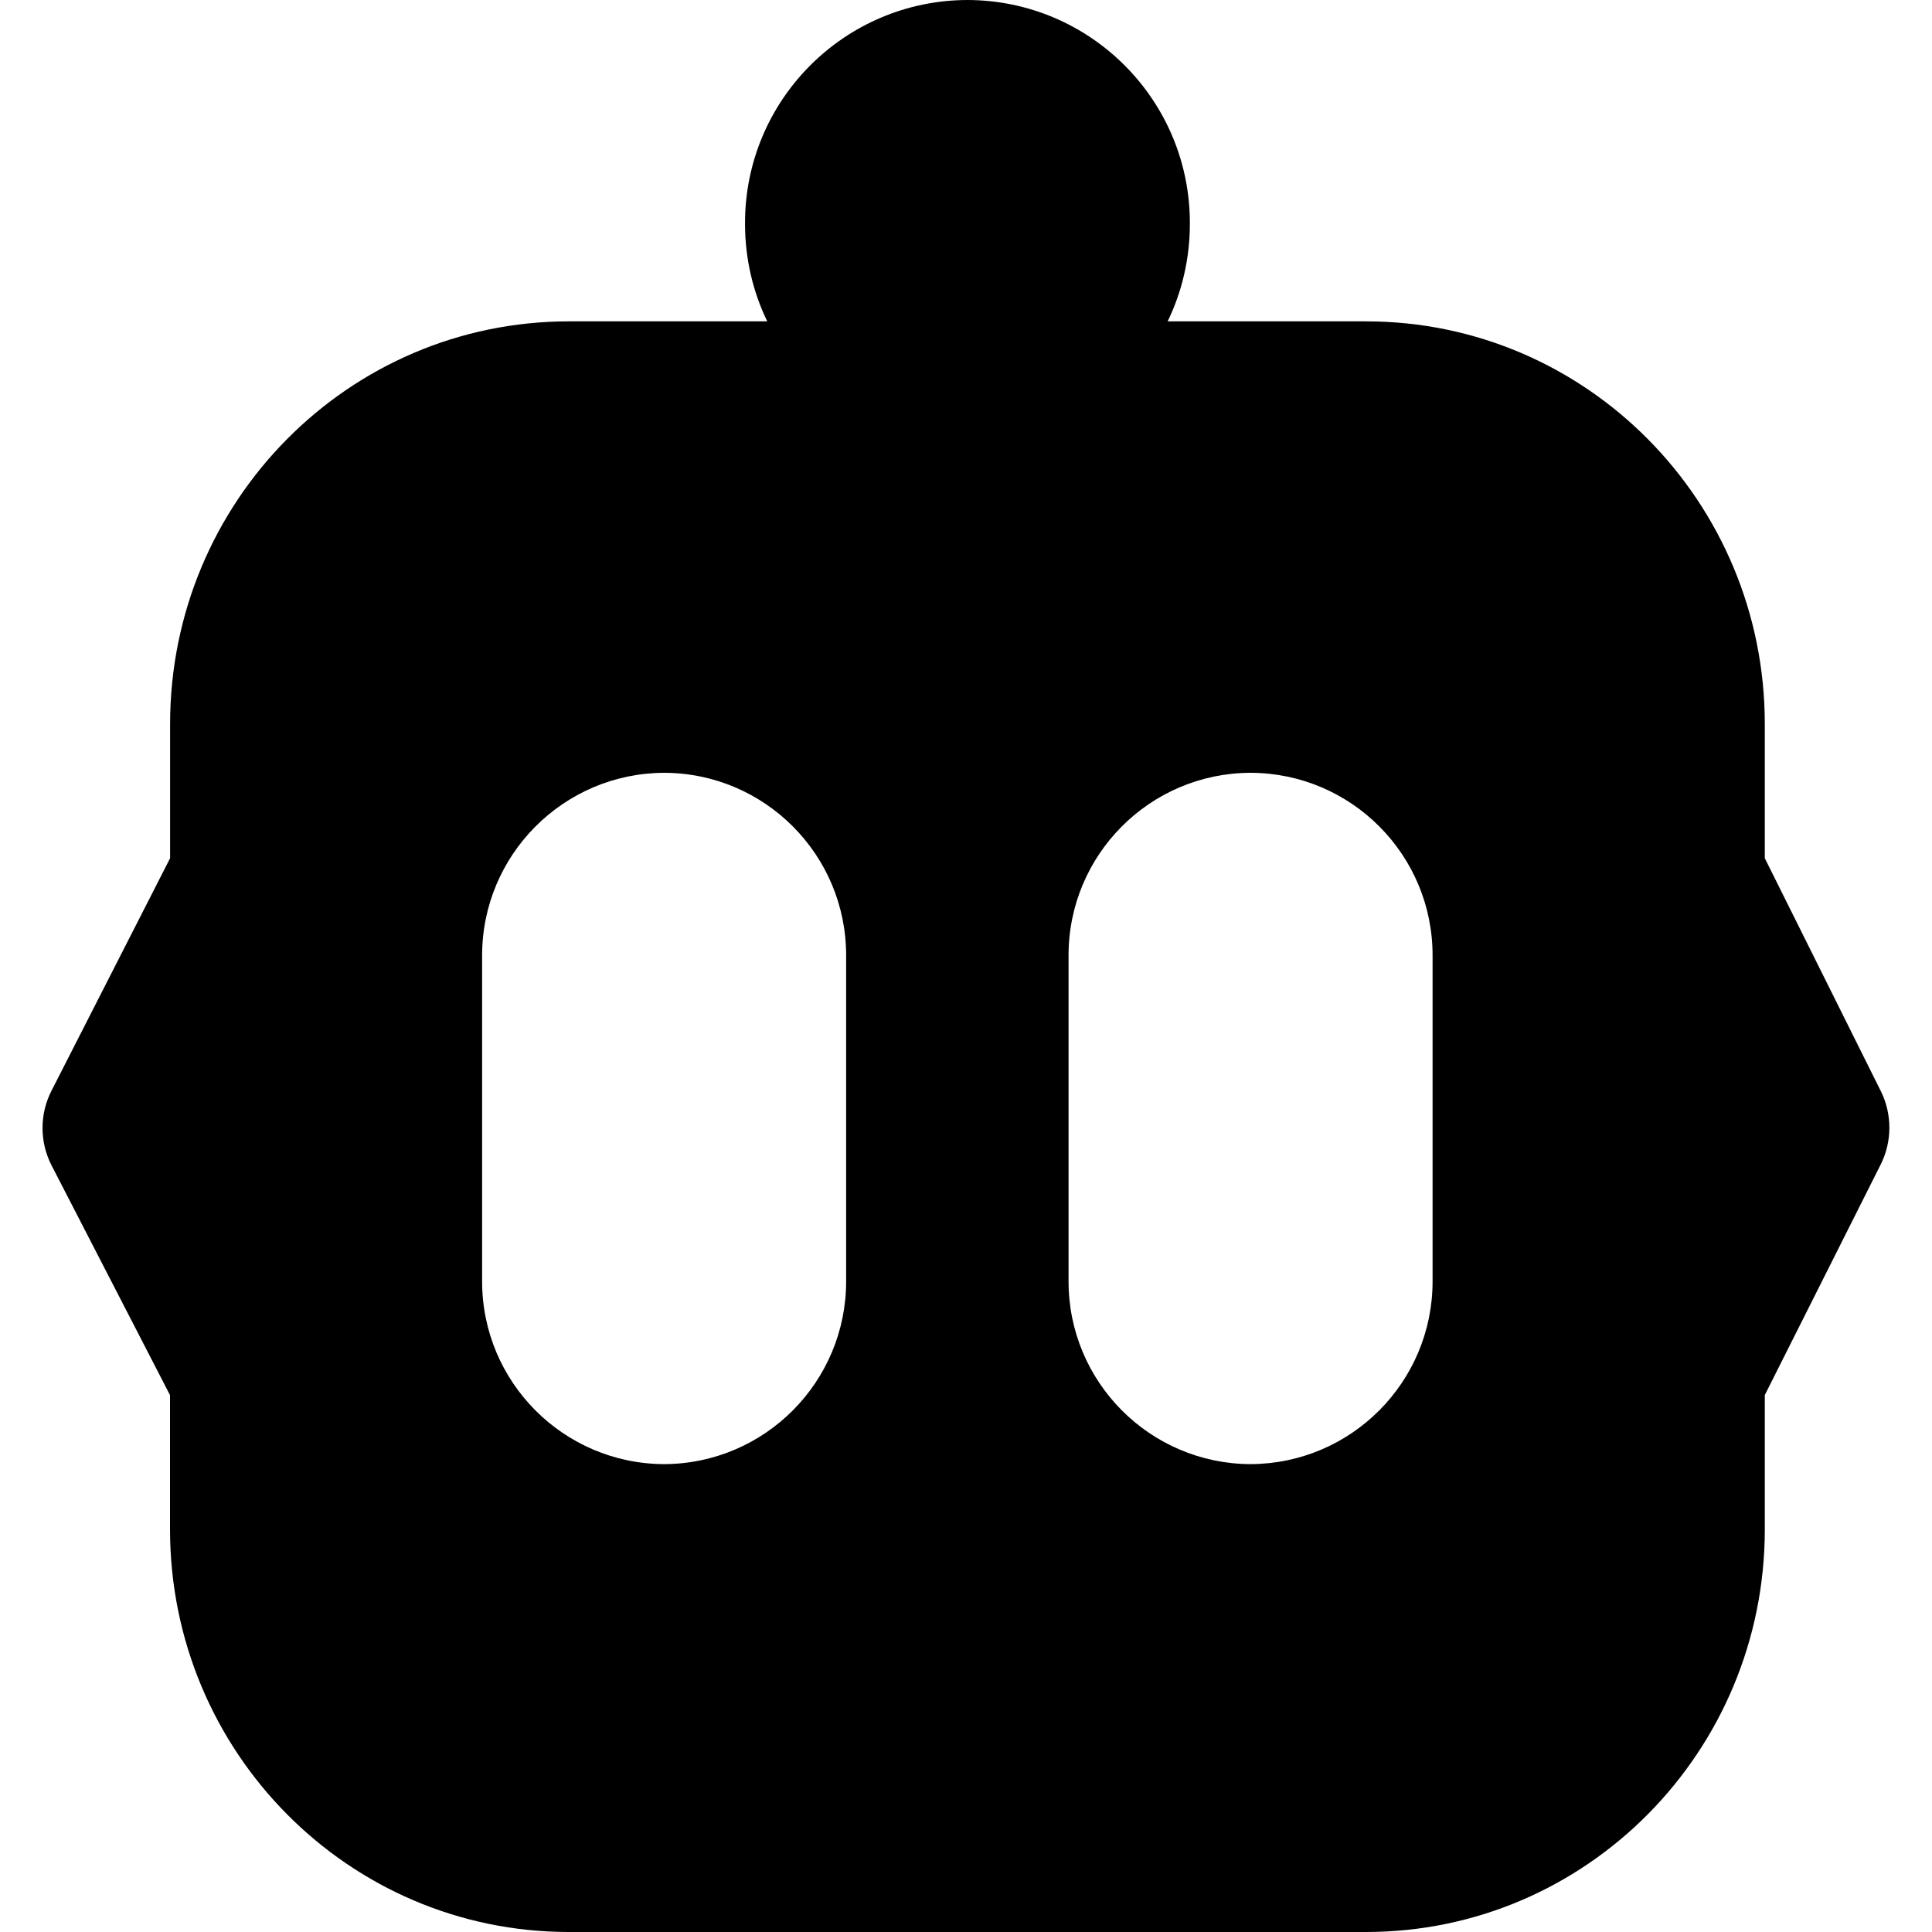
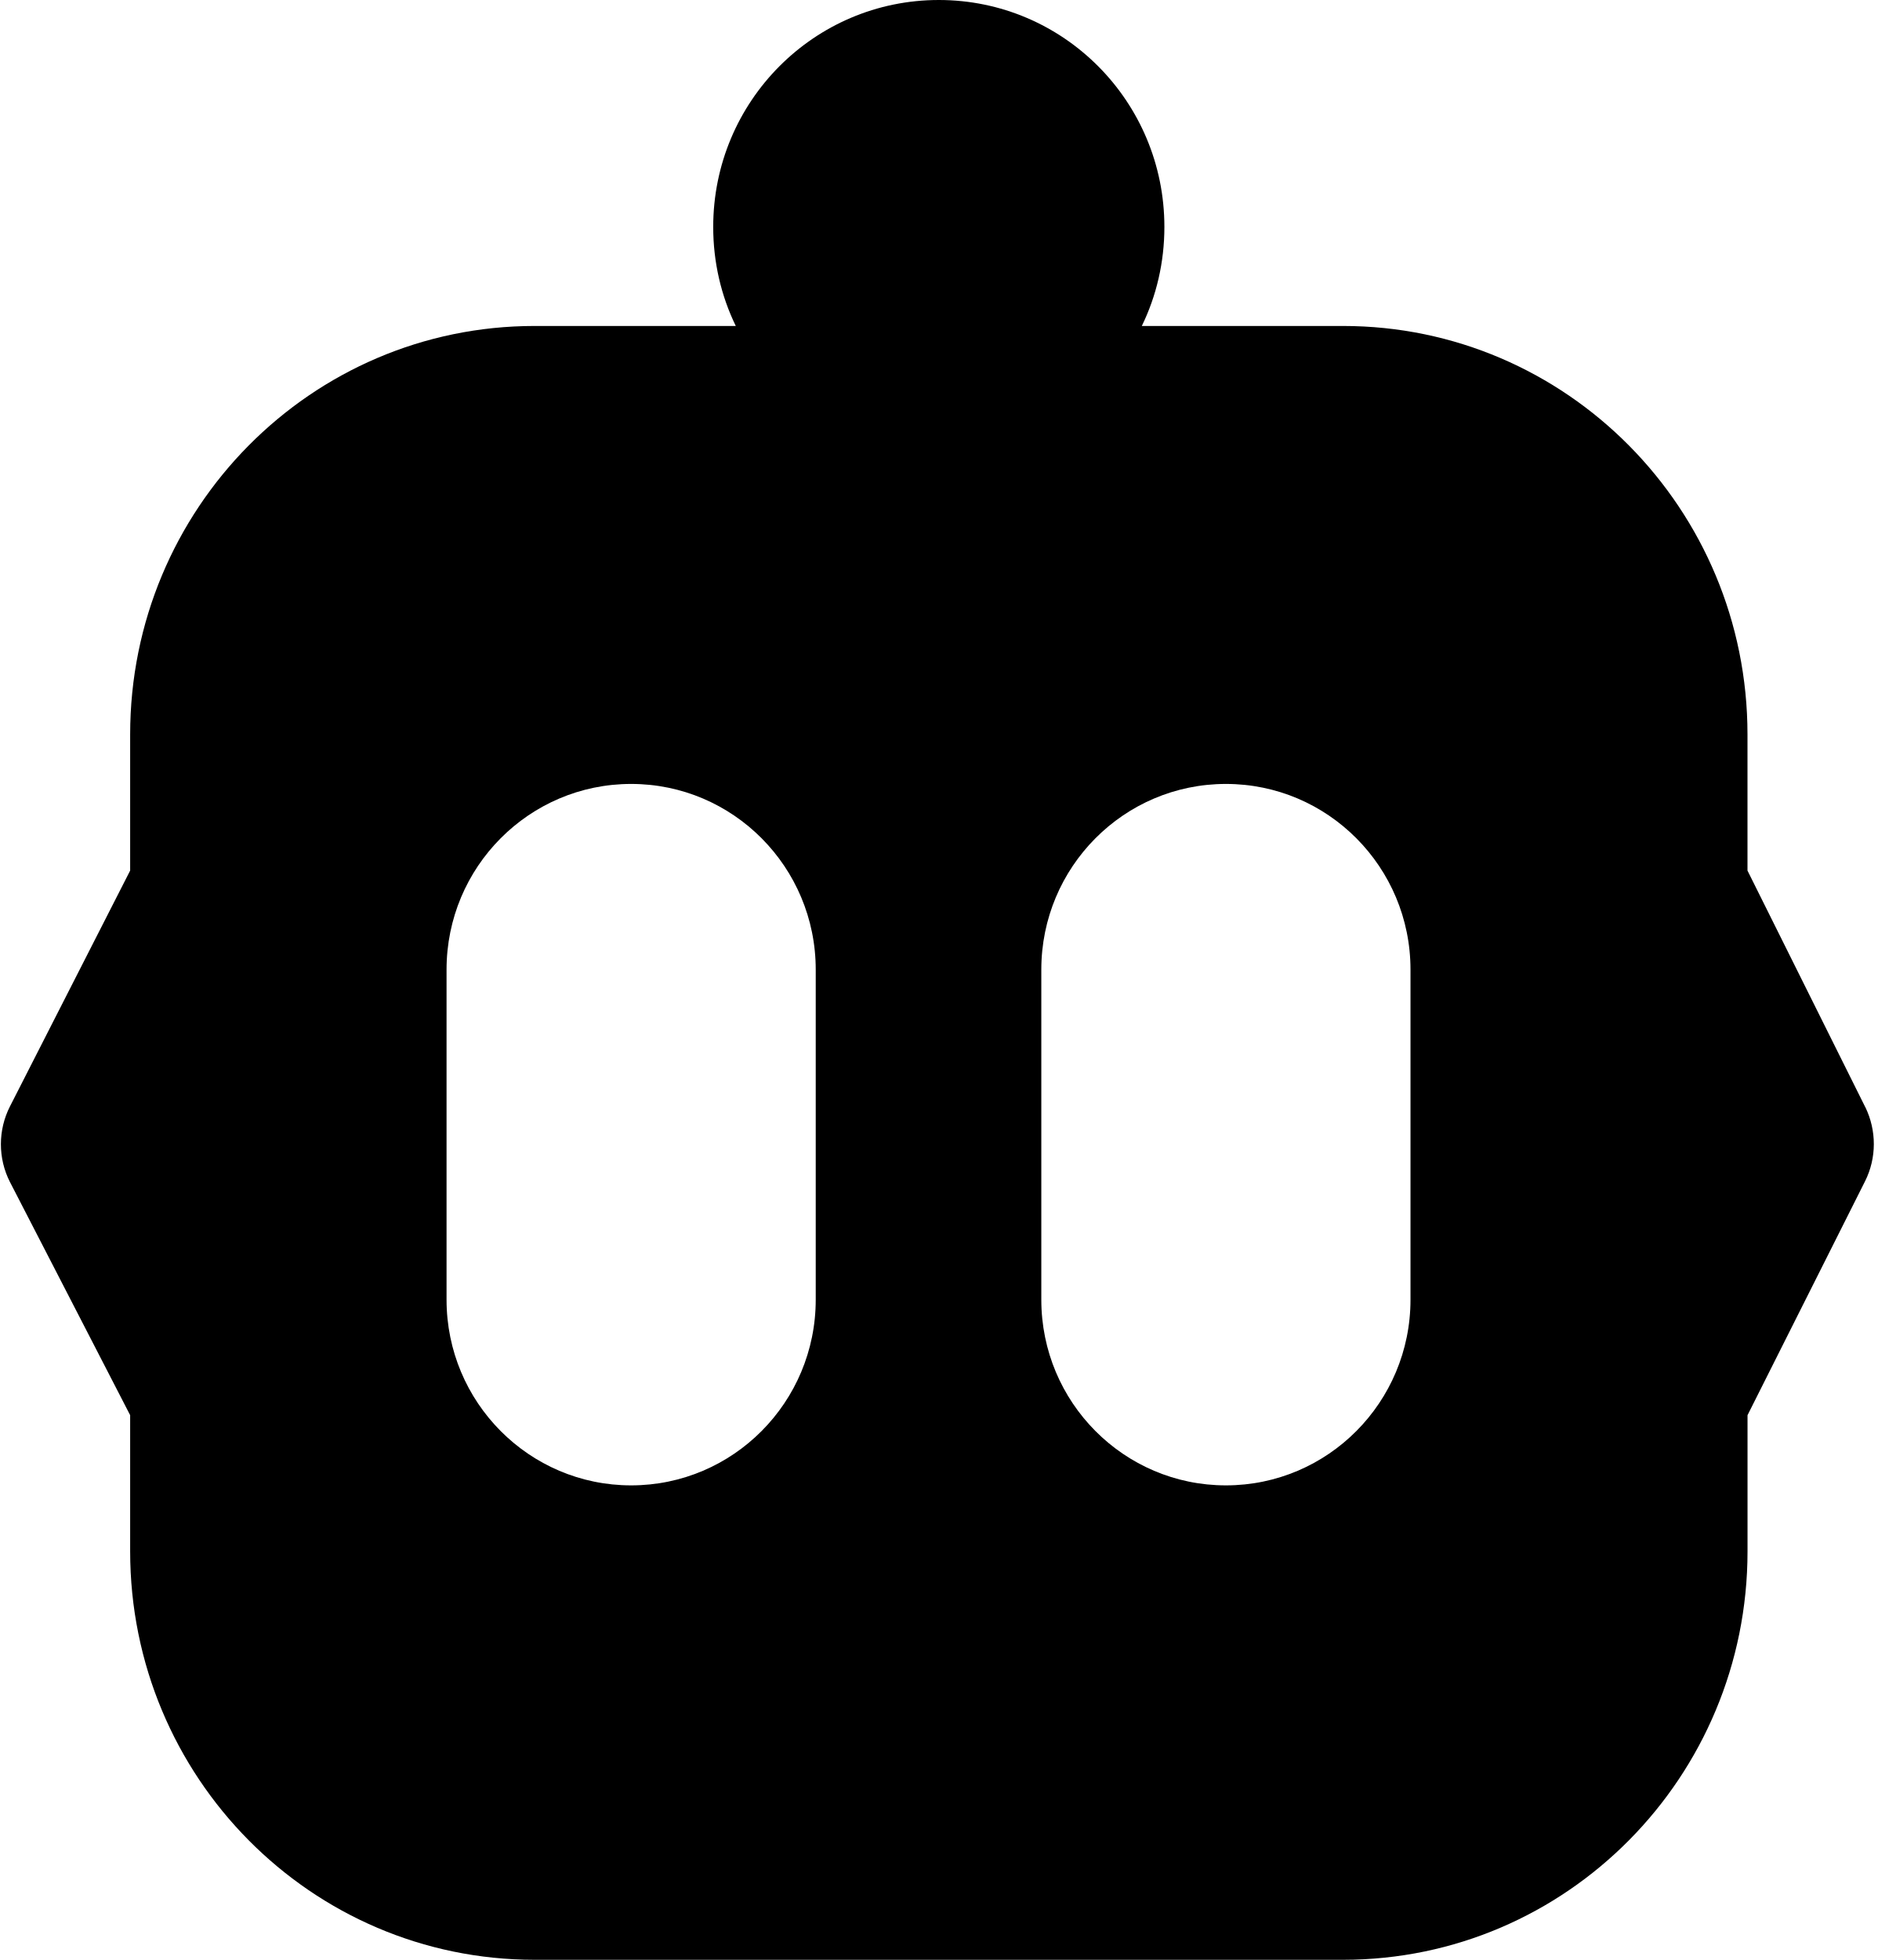
- <svg xmlns="http://www.w3.org/2000/svg" role="img" viewBox="0 0 24 24">
-   <path d="m23.365 13.556-1.442-2.895V8.994c0-2.764-2.218-5.002-4.954-5.002h-2.464c.178-.367.276-.779.276-1.213A2.77 2.77 0 0 0 12.018 0a2.77 2.77 0 0 0-2.763 2.779c0 .434.098.846.276 1.213H7.067c-2.736 0-4.954 2.238-4.954 5.002v1.667L.64 13.549c-.149.29-.149.636 0 .927l1.472 2.855v1.667C2.113 21.762 4.33 24 7.067 24h9.902c2.736 0 4.954-2.238 4.954-5.002V17.33l1.44-2.865c.143-.286.143-.622.002-.91m-12.854 2.36a2.27 2.27 0 0 1-2.261 2.273 2.27 2.27 0 0 1-2.261-2.273v-4.042A2.27 2.27 0 0 1 8.249 9.6a2.267 2.267 0 0 1 2.262 2.274zm7.285 0a2.27 2.27 0 0 1-2.26 2.273 2.27 2.27 0 0 1-2.262-2.273v-4.042A2.267 2.267 0 0 1 15.535 9.6a2.267 2.267 0 0 1 2.261 2.274z" />
+ <svg xmlns="http://www.w3.org/2000/svg" id="Ebene_1" version="1.1" viewBox="0 0 466.73 487.04">
+   <path d="M463.6,275.08l-29.26-58.75v-33.83c0-56.08-45.01-101.5-100.53-101.5h-50.01c3.62-7.43,5.61-15.79,5.61-24.61,0-31.17-25.08-56.39-56.07-56.39s-56.07,25.22-56.07,56.39c0,8.82,1.99,17.17,5.61,24.61h-50.01c-55.51,0-100.52,45.42-100.52,101.5v33.83l-29.87,58.59c-3.01,5.9-3.01,12.92,0,18.81l29.87,57.93v33.83c0,56.08,45.01,101.5,100.52,101.5h200.95c55.51,0,100.53-45.42,100.53-101.5v-33.83l29.21-58.13c2.9-5.79,2.9-12.61.05-18.46ZM202.75,322.96c0,25.48-20.54,46.14-45.88,46.14s-45.88-20.66-45.88-46.14v-82.02c0-25.48,20.54-46.14,45.88-46.14s45.88,20.66,45.88,46.14v82.02ZM350.58,322.96c0,25.48-20.54,46.14-45.88,46.14s-45.88-20.66-45.88-46.14v-82.02c0-25.48,20.54-46.14,45.88-46.14s45.88,20.66,45.88,46.14v82.02Z" />
</svg>
